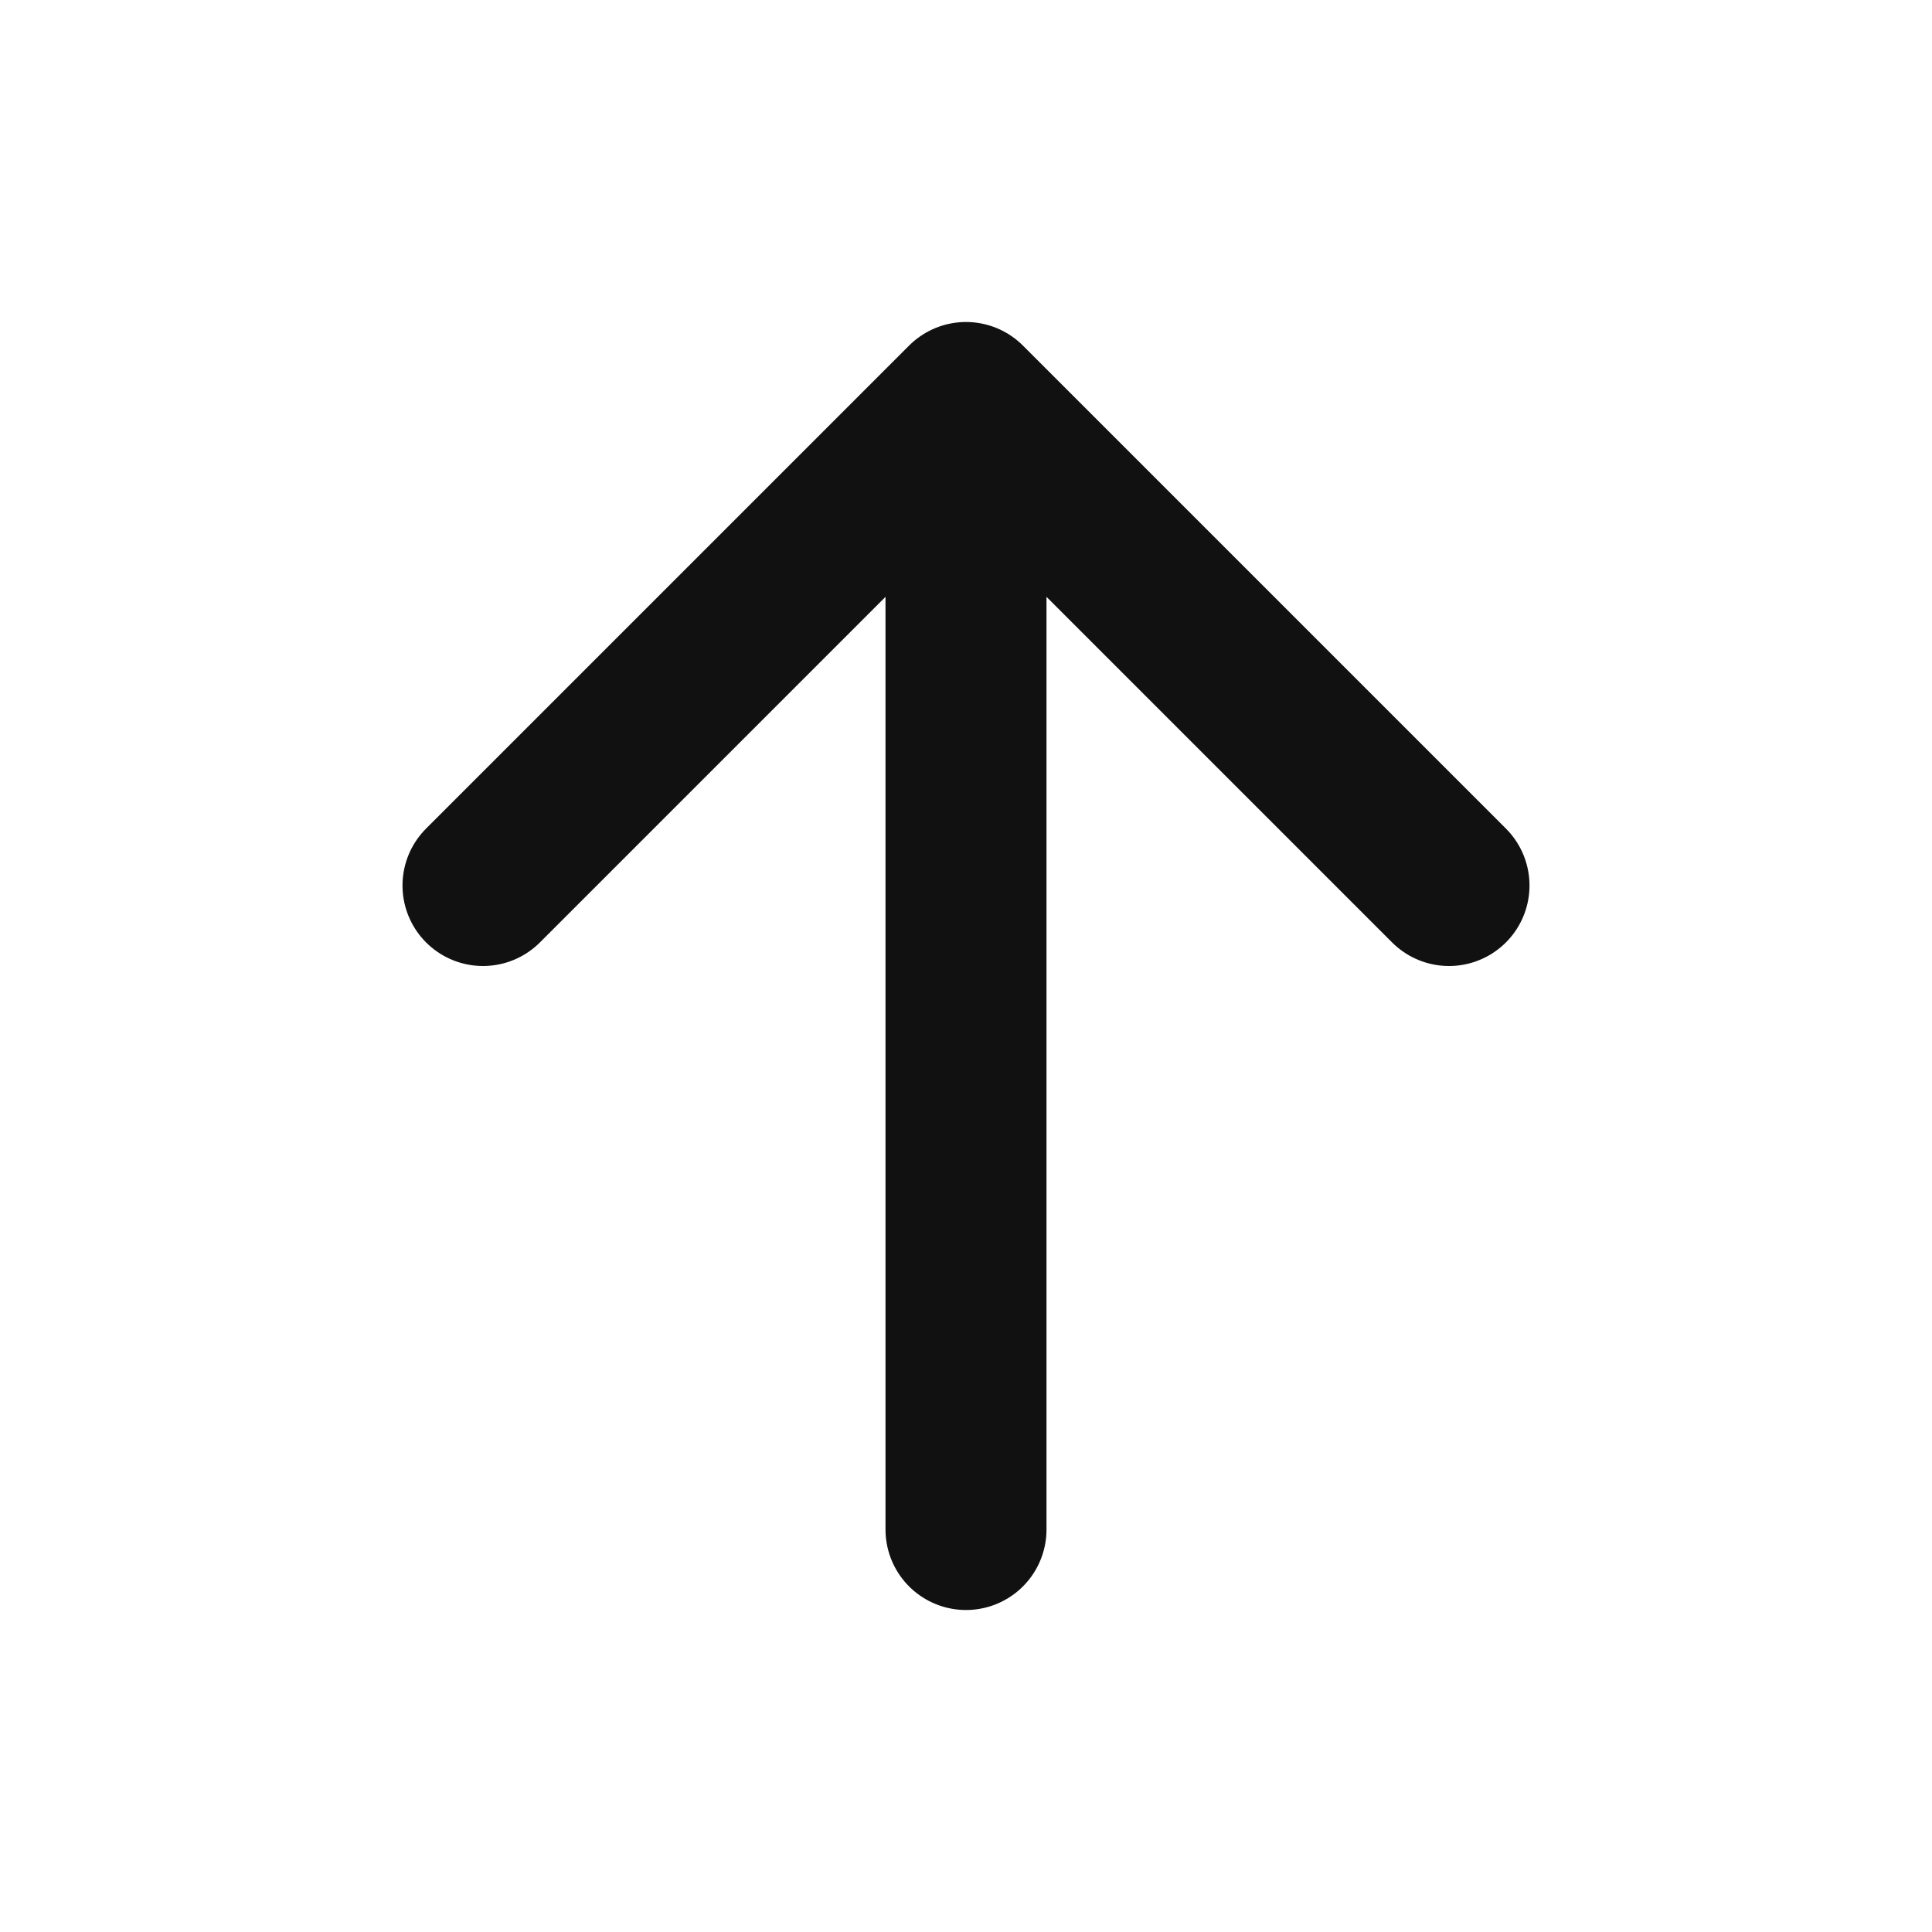
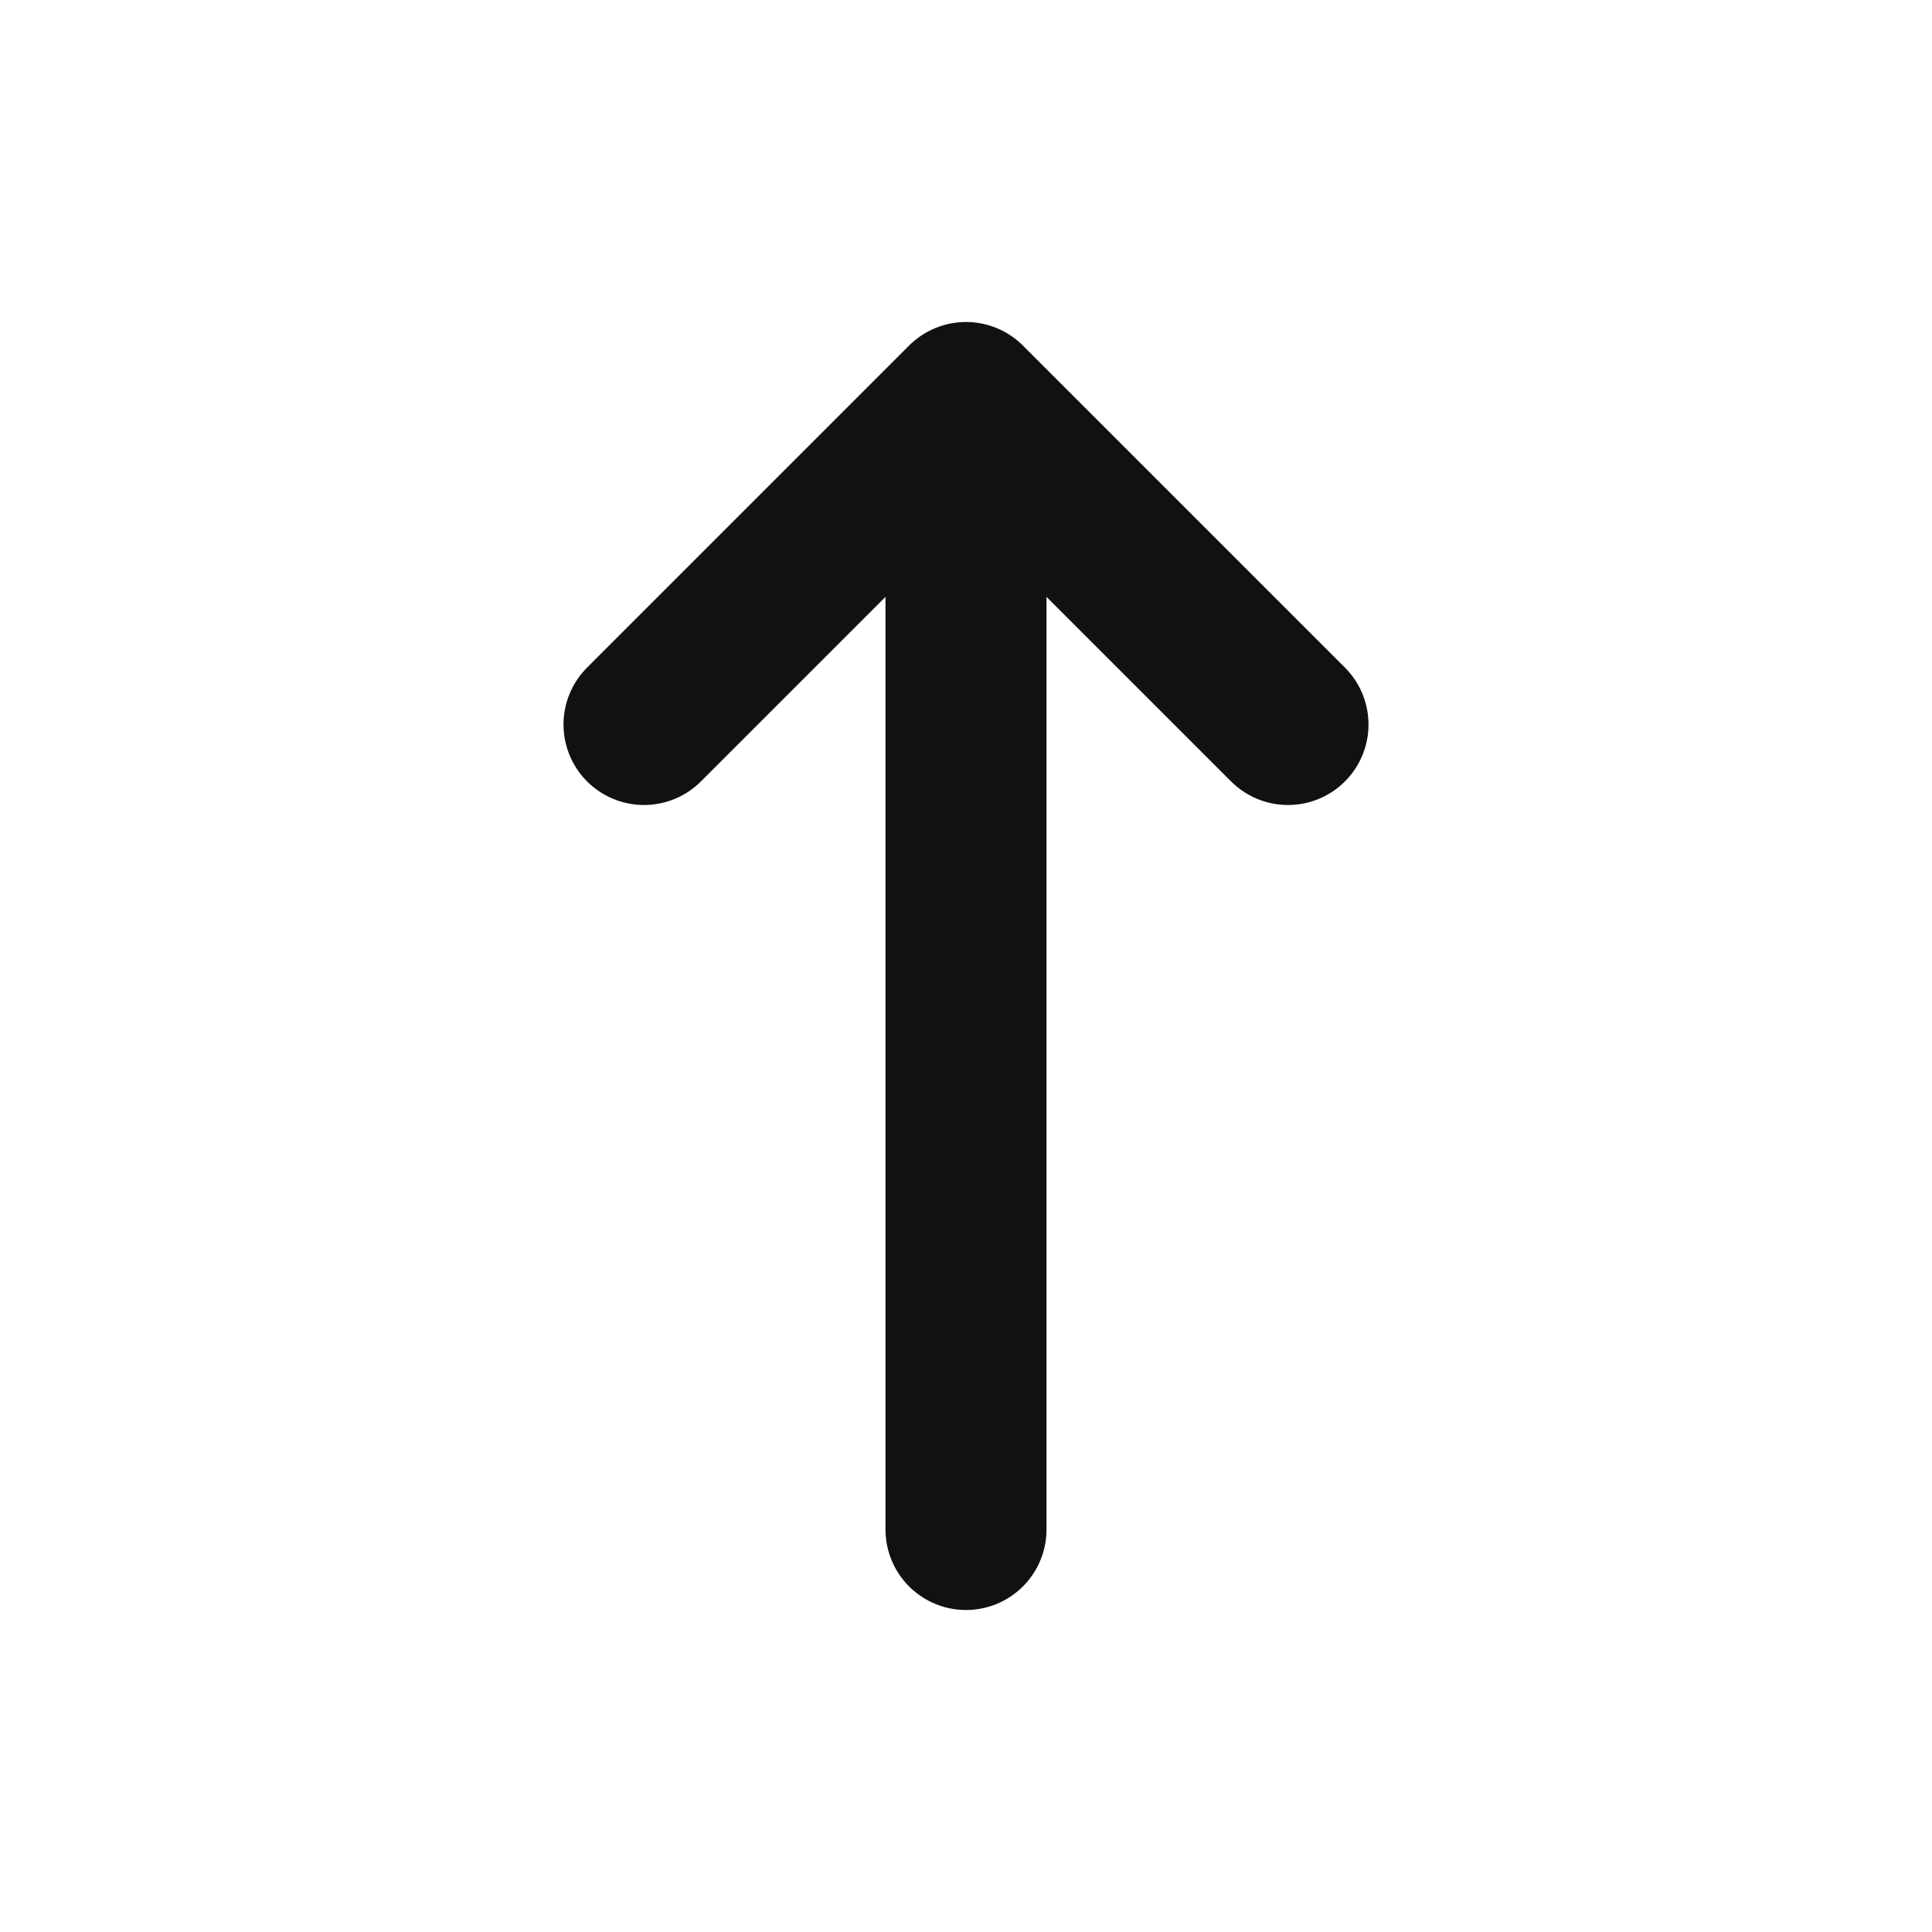
<svg xmlns="http://www.w3.org/2000/svg" width="16" height="16" viewBox="0 0 24 24" fill="none" stroke="#111111" stroke-width="2" stroke-linecap="round" stroke-linejoin="round">
-   <path d="M12 19V5M6 11l6-6 6 6" />
+   <path d="M12 19L12 5M16 9L12 5L8 9" />
</svg>
